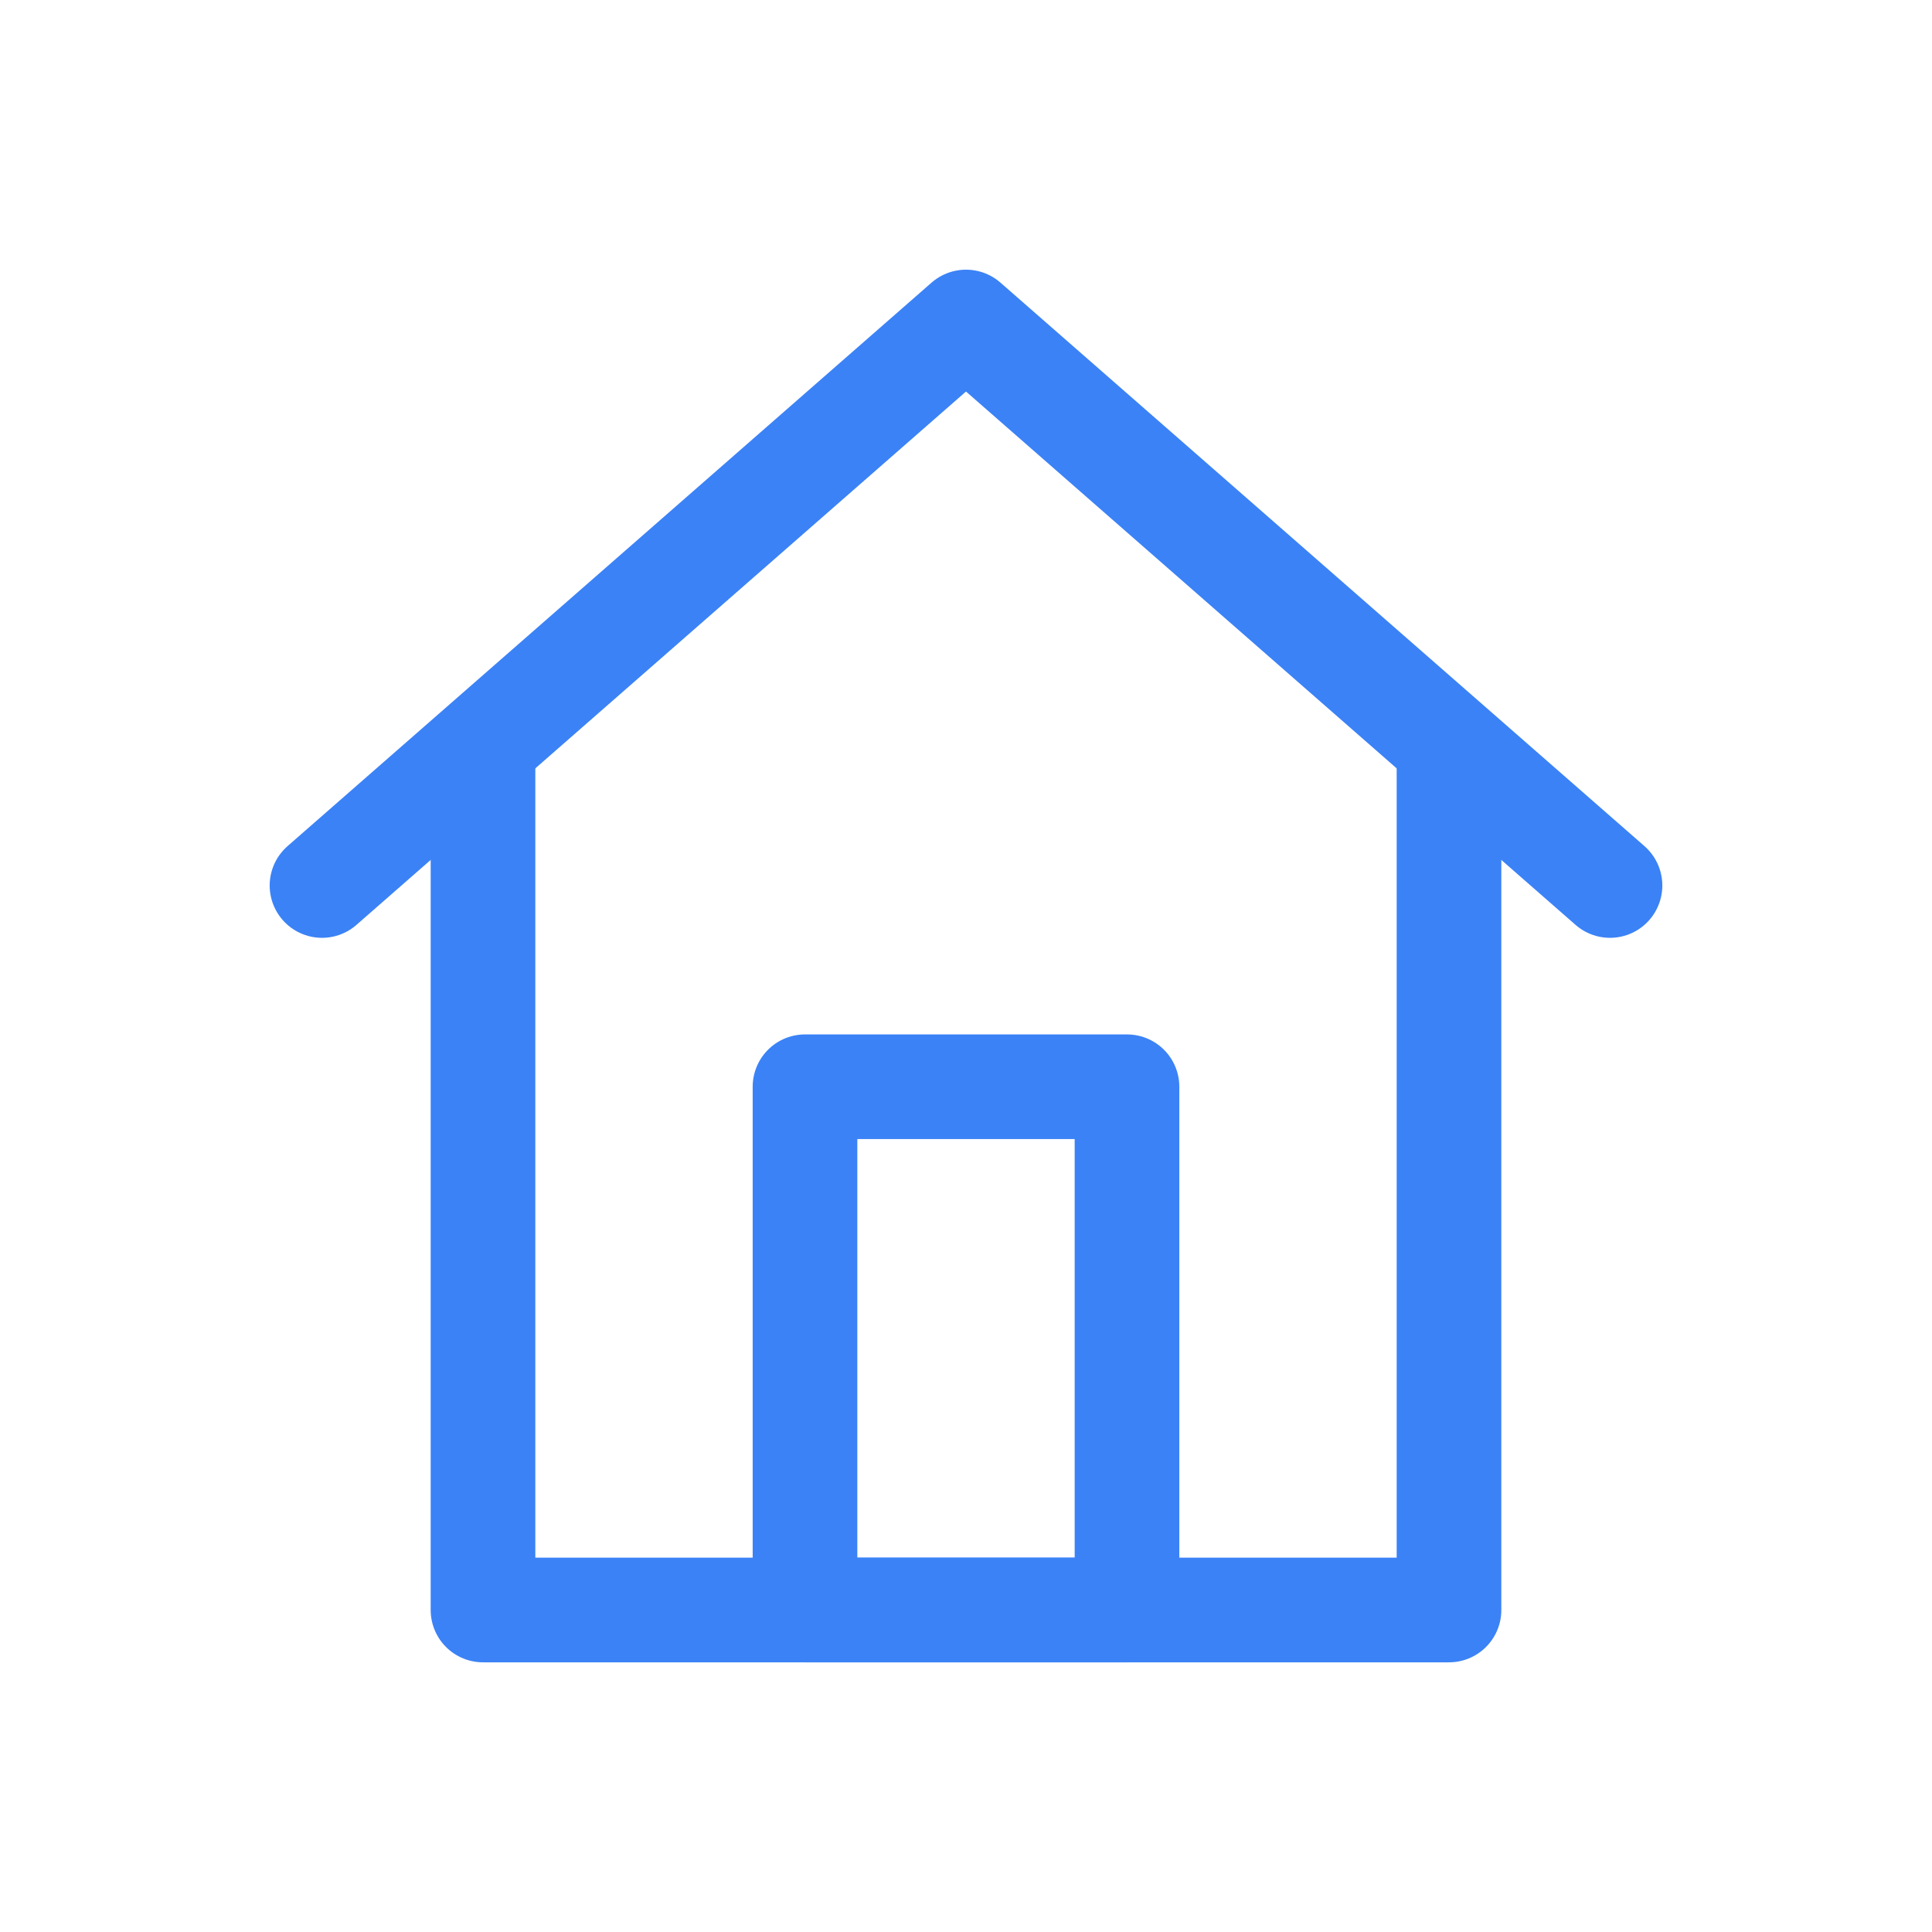
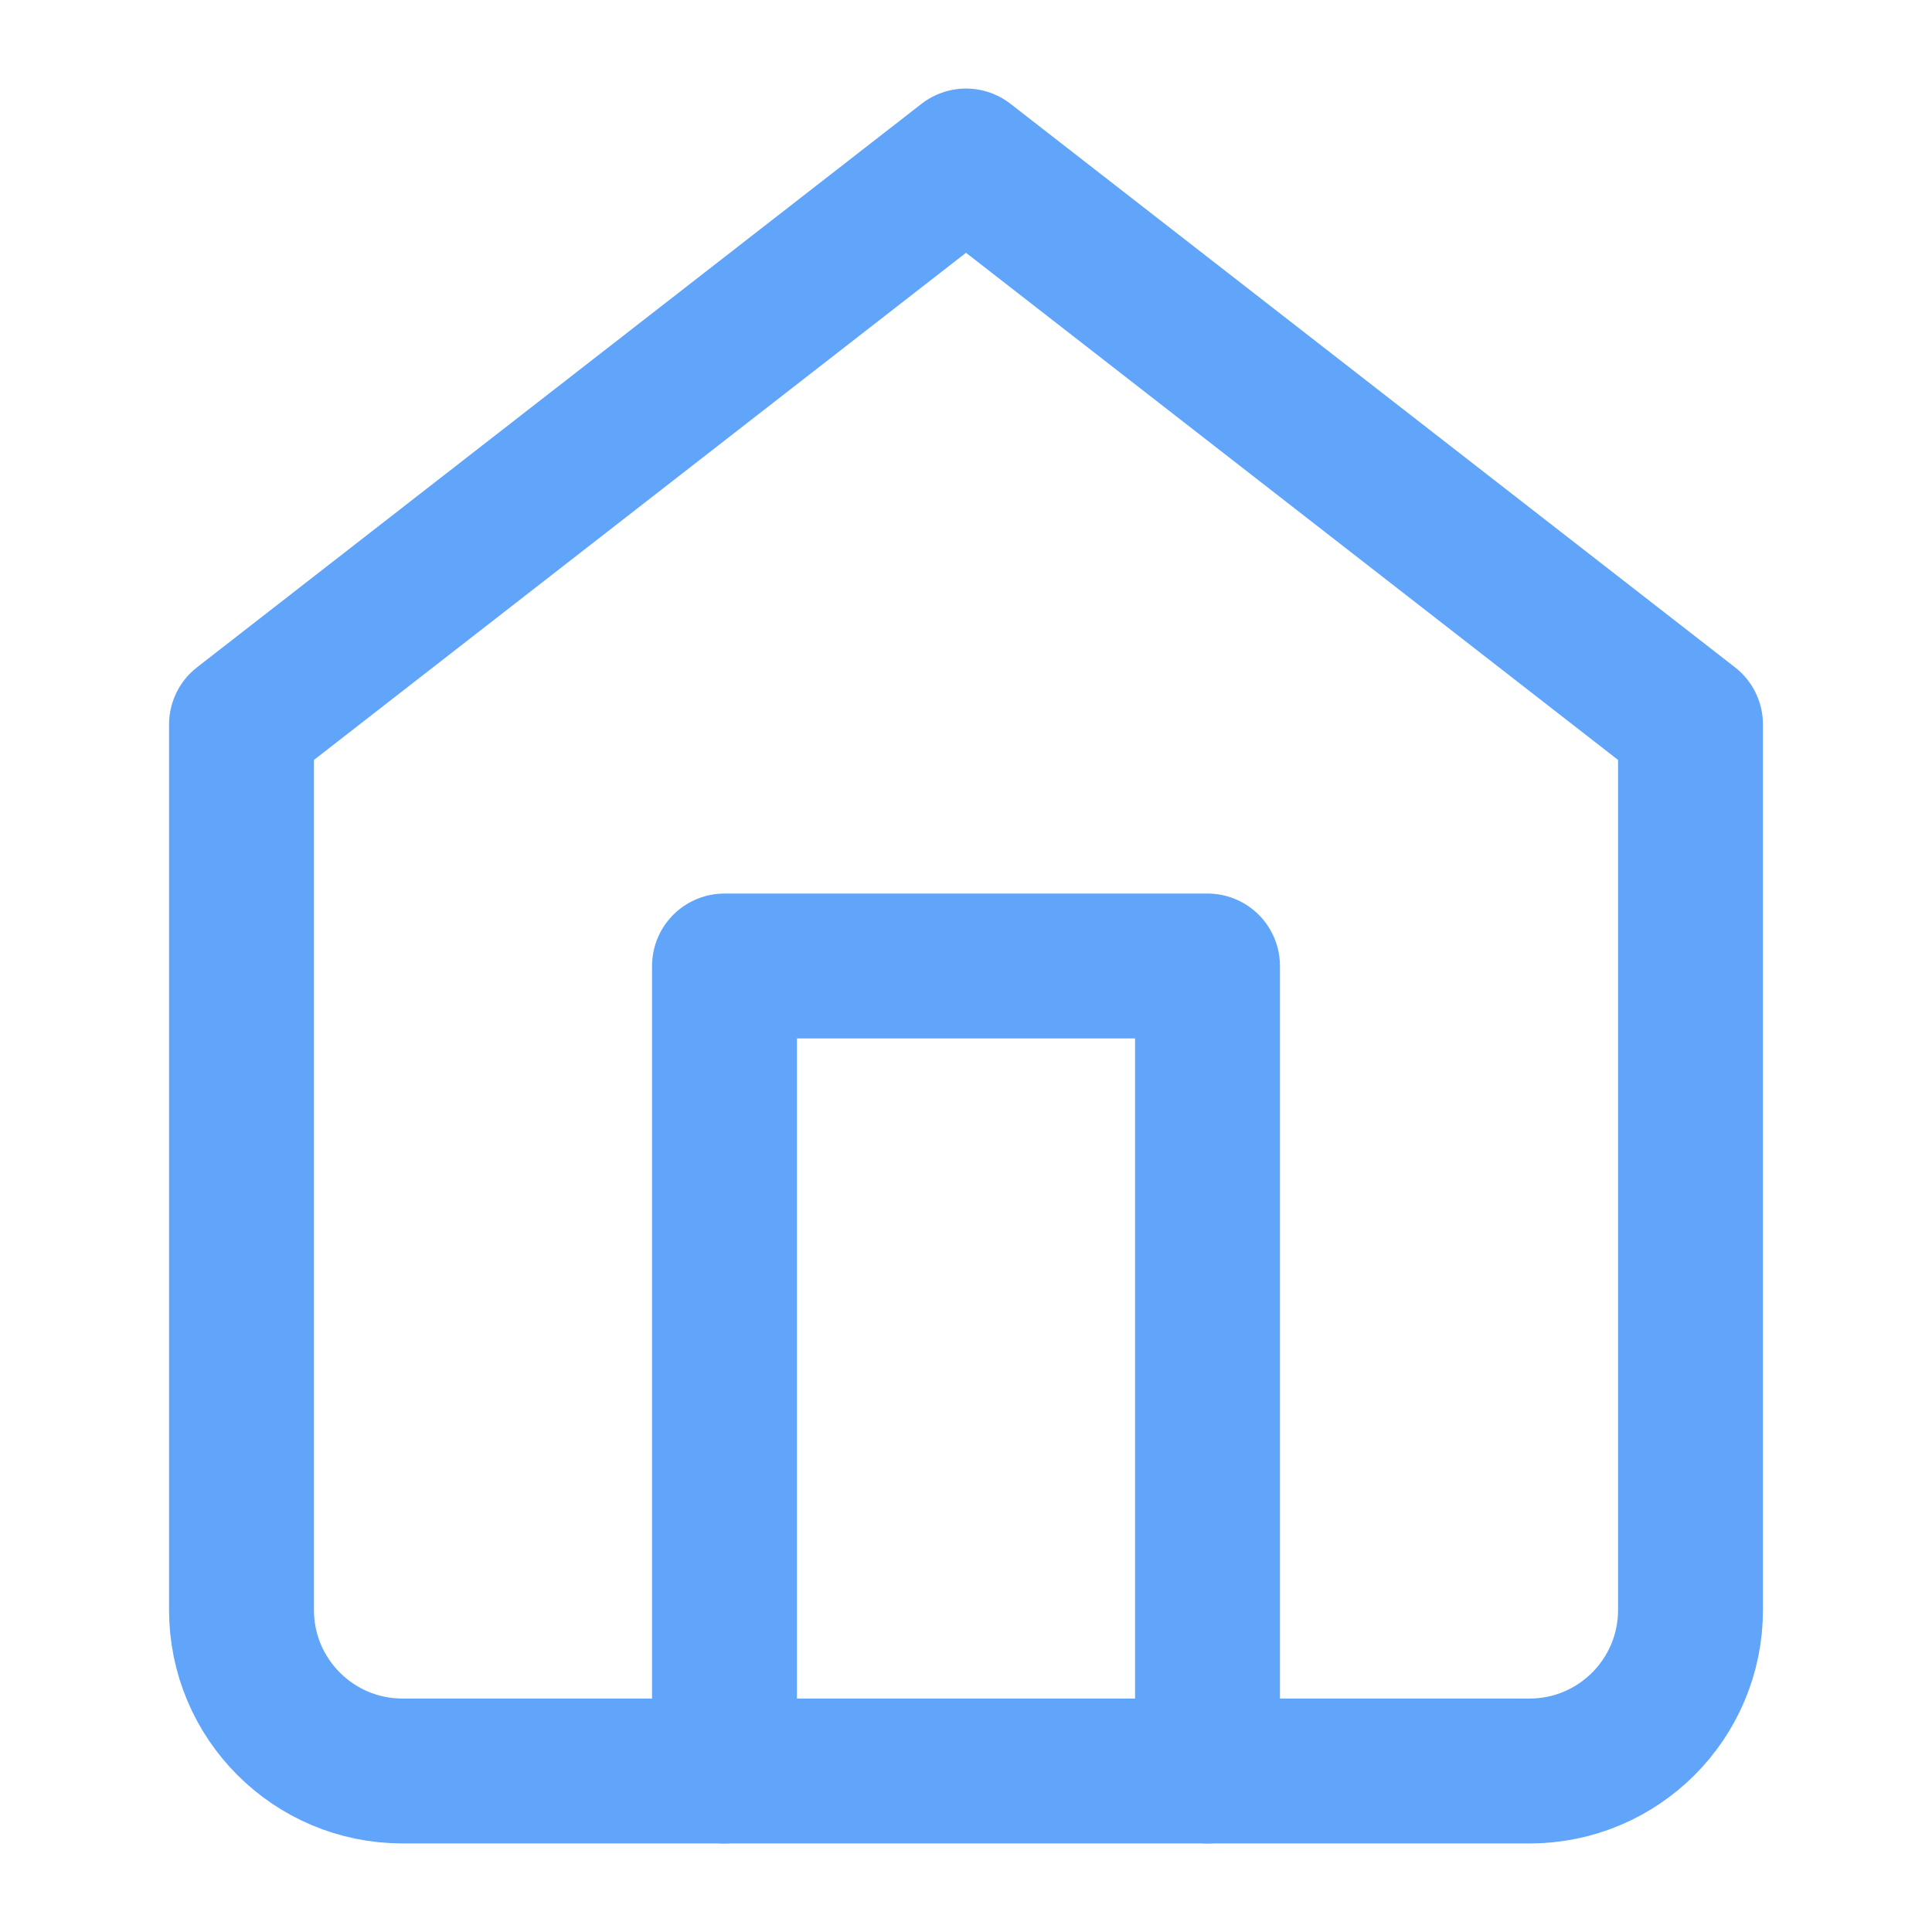
- <svg xmlns="http://www.w3.org/2000/svg" width="48" height="48" viewBox="0 0 48 48">
-   <g fill="none" stroke="#3B82F6" stroke-width="2.6" stroke-linecap="round" stroke-linejoin="round">
-     <path d="M8 22 L24 8 L40 22" stroke-linejoin="round" />
-     <path d="M12 19 V40 H36 V19" />
-     <rect x="20" y="27" width="8" height="13" />
-   </g>
+ <svg xmlns="http://www.w3.org/2000/svg" viewBox="0 0 24 24" fill="none" stroke="#60A5FA" stroke-width="1.8" stroke-linecap="round" stroke-linejoin="round">
+   <path d="m3 9 9-7 9 7v11a2 2 0 0 1-2 2H5a2 2 0 0 1-2-2z" />
+   <polyline points="9 22 9 12 15 12 15 22" />
</svg>
